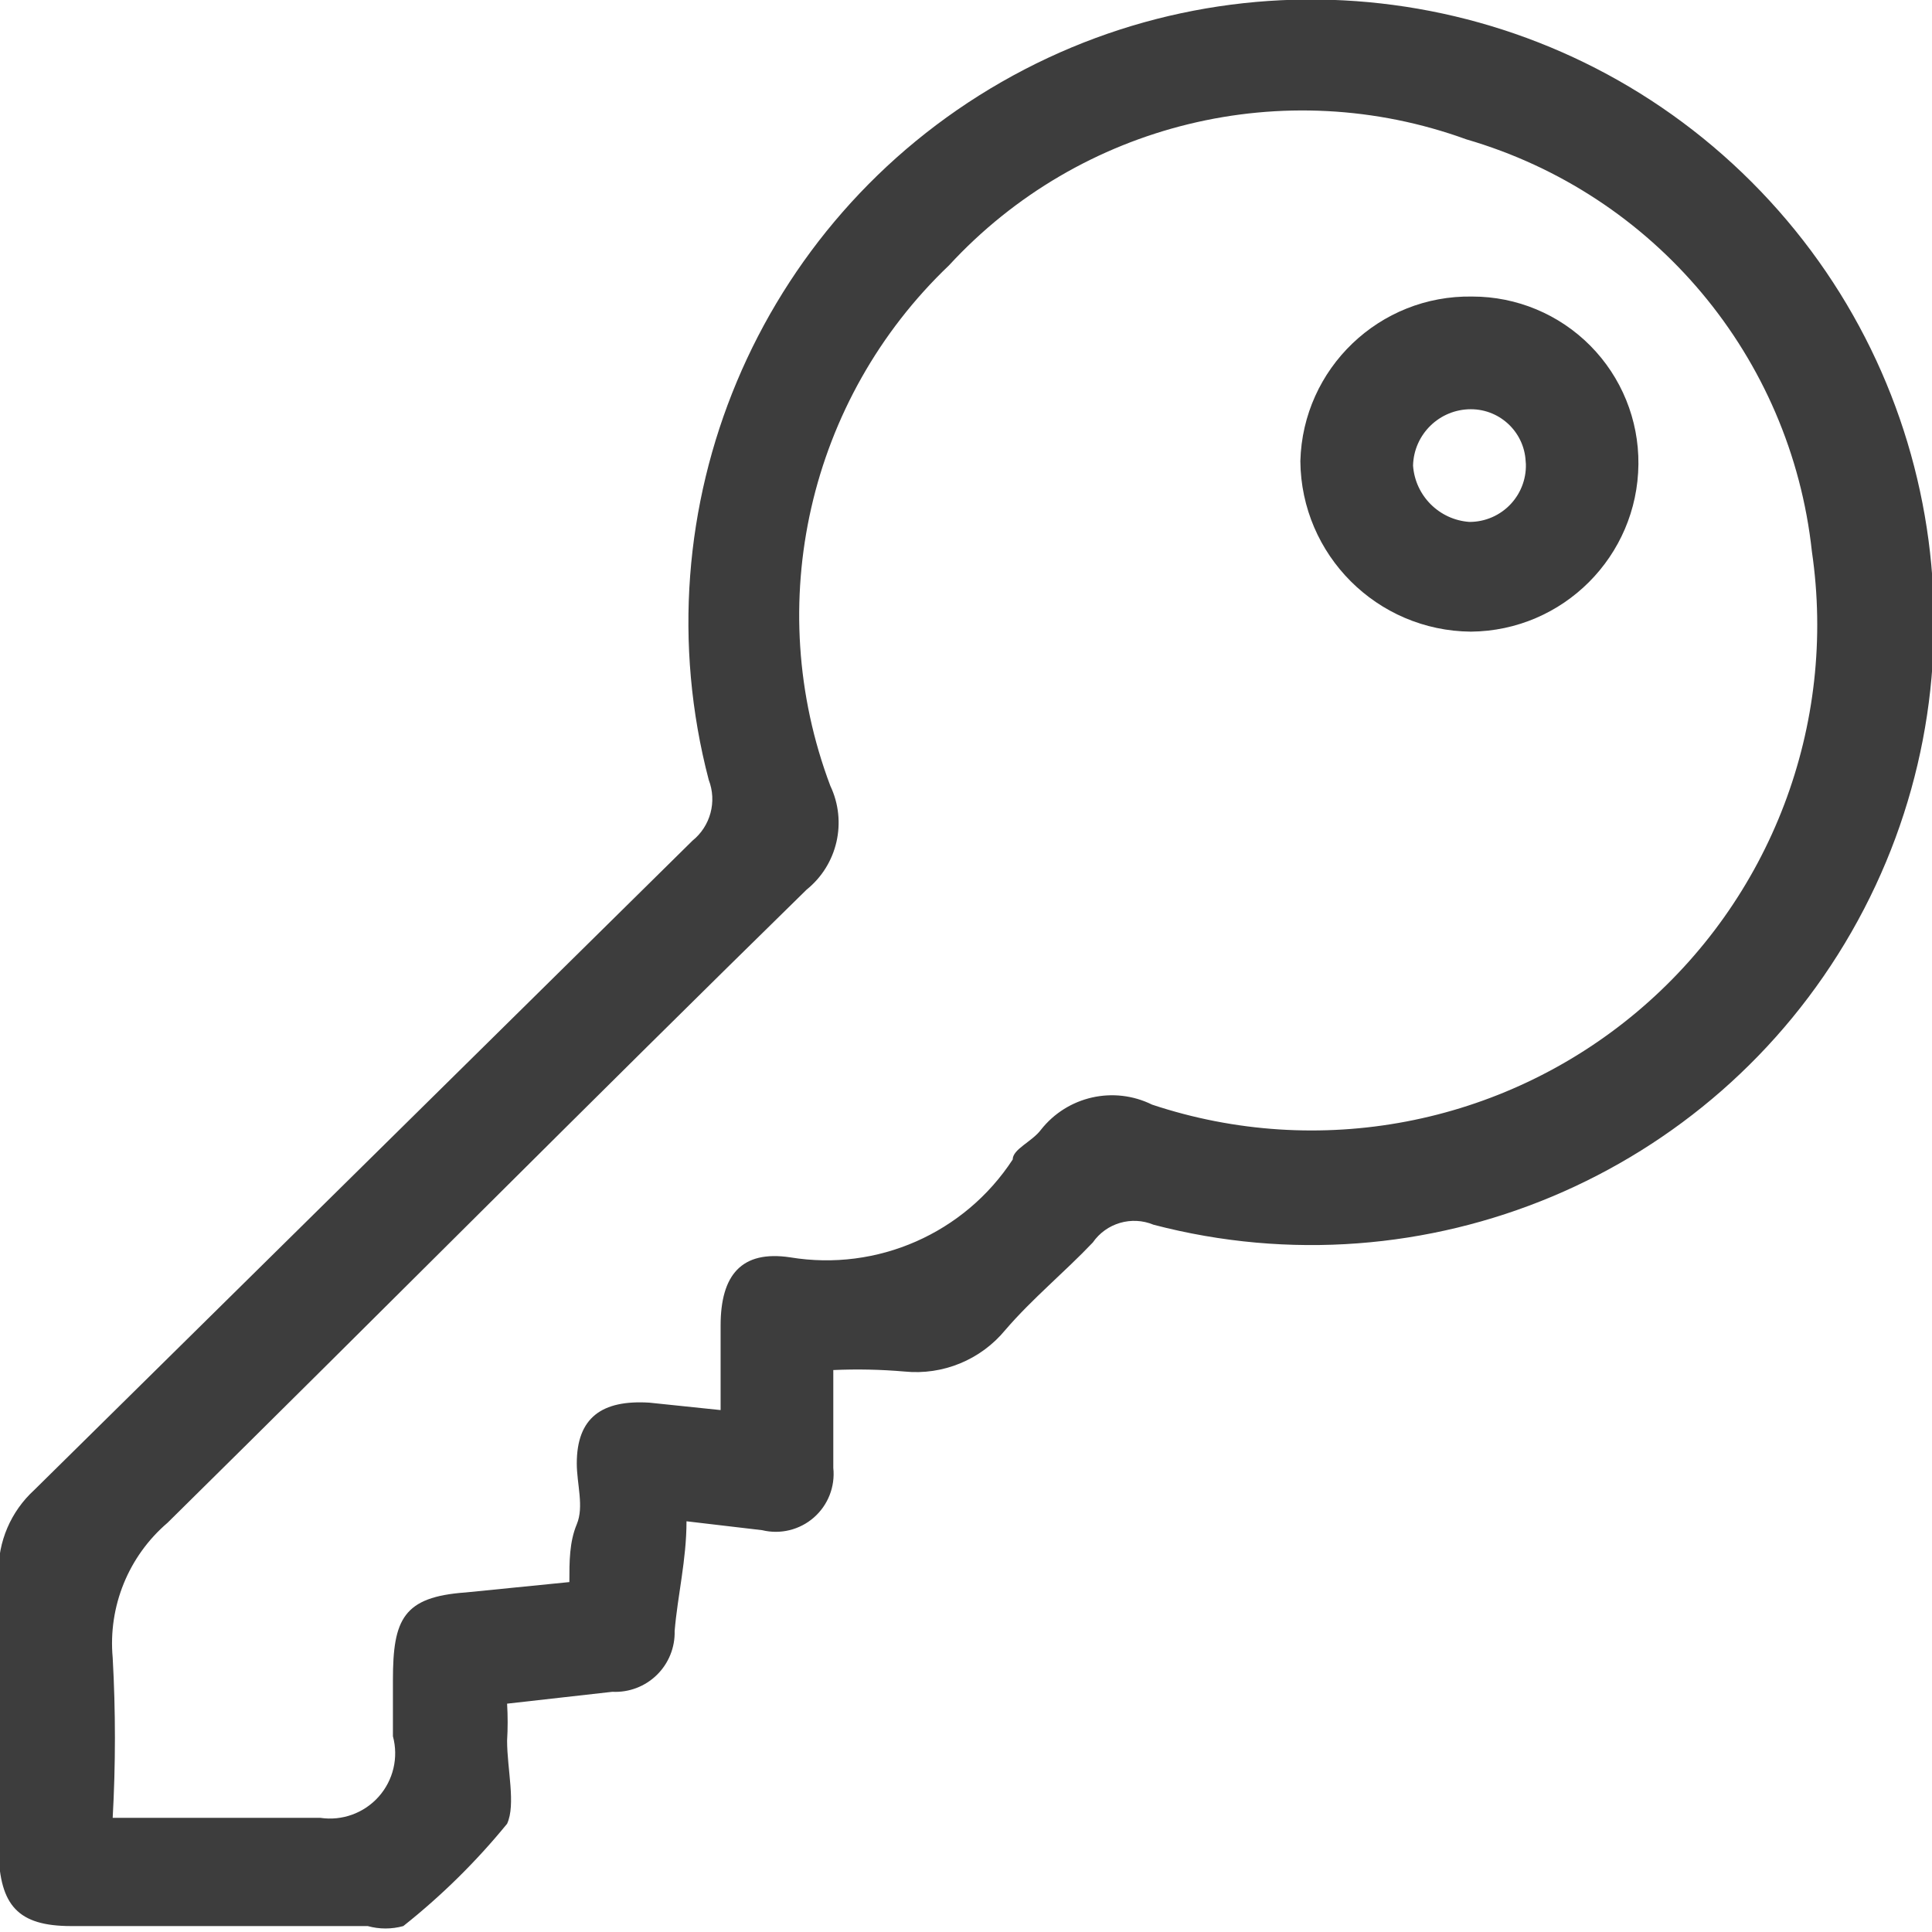
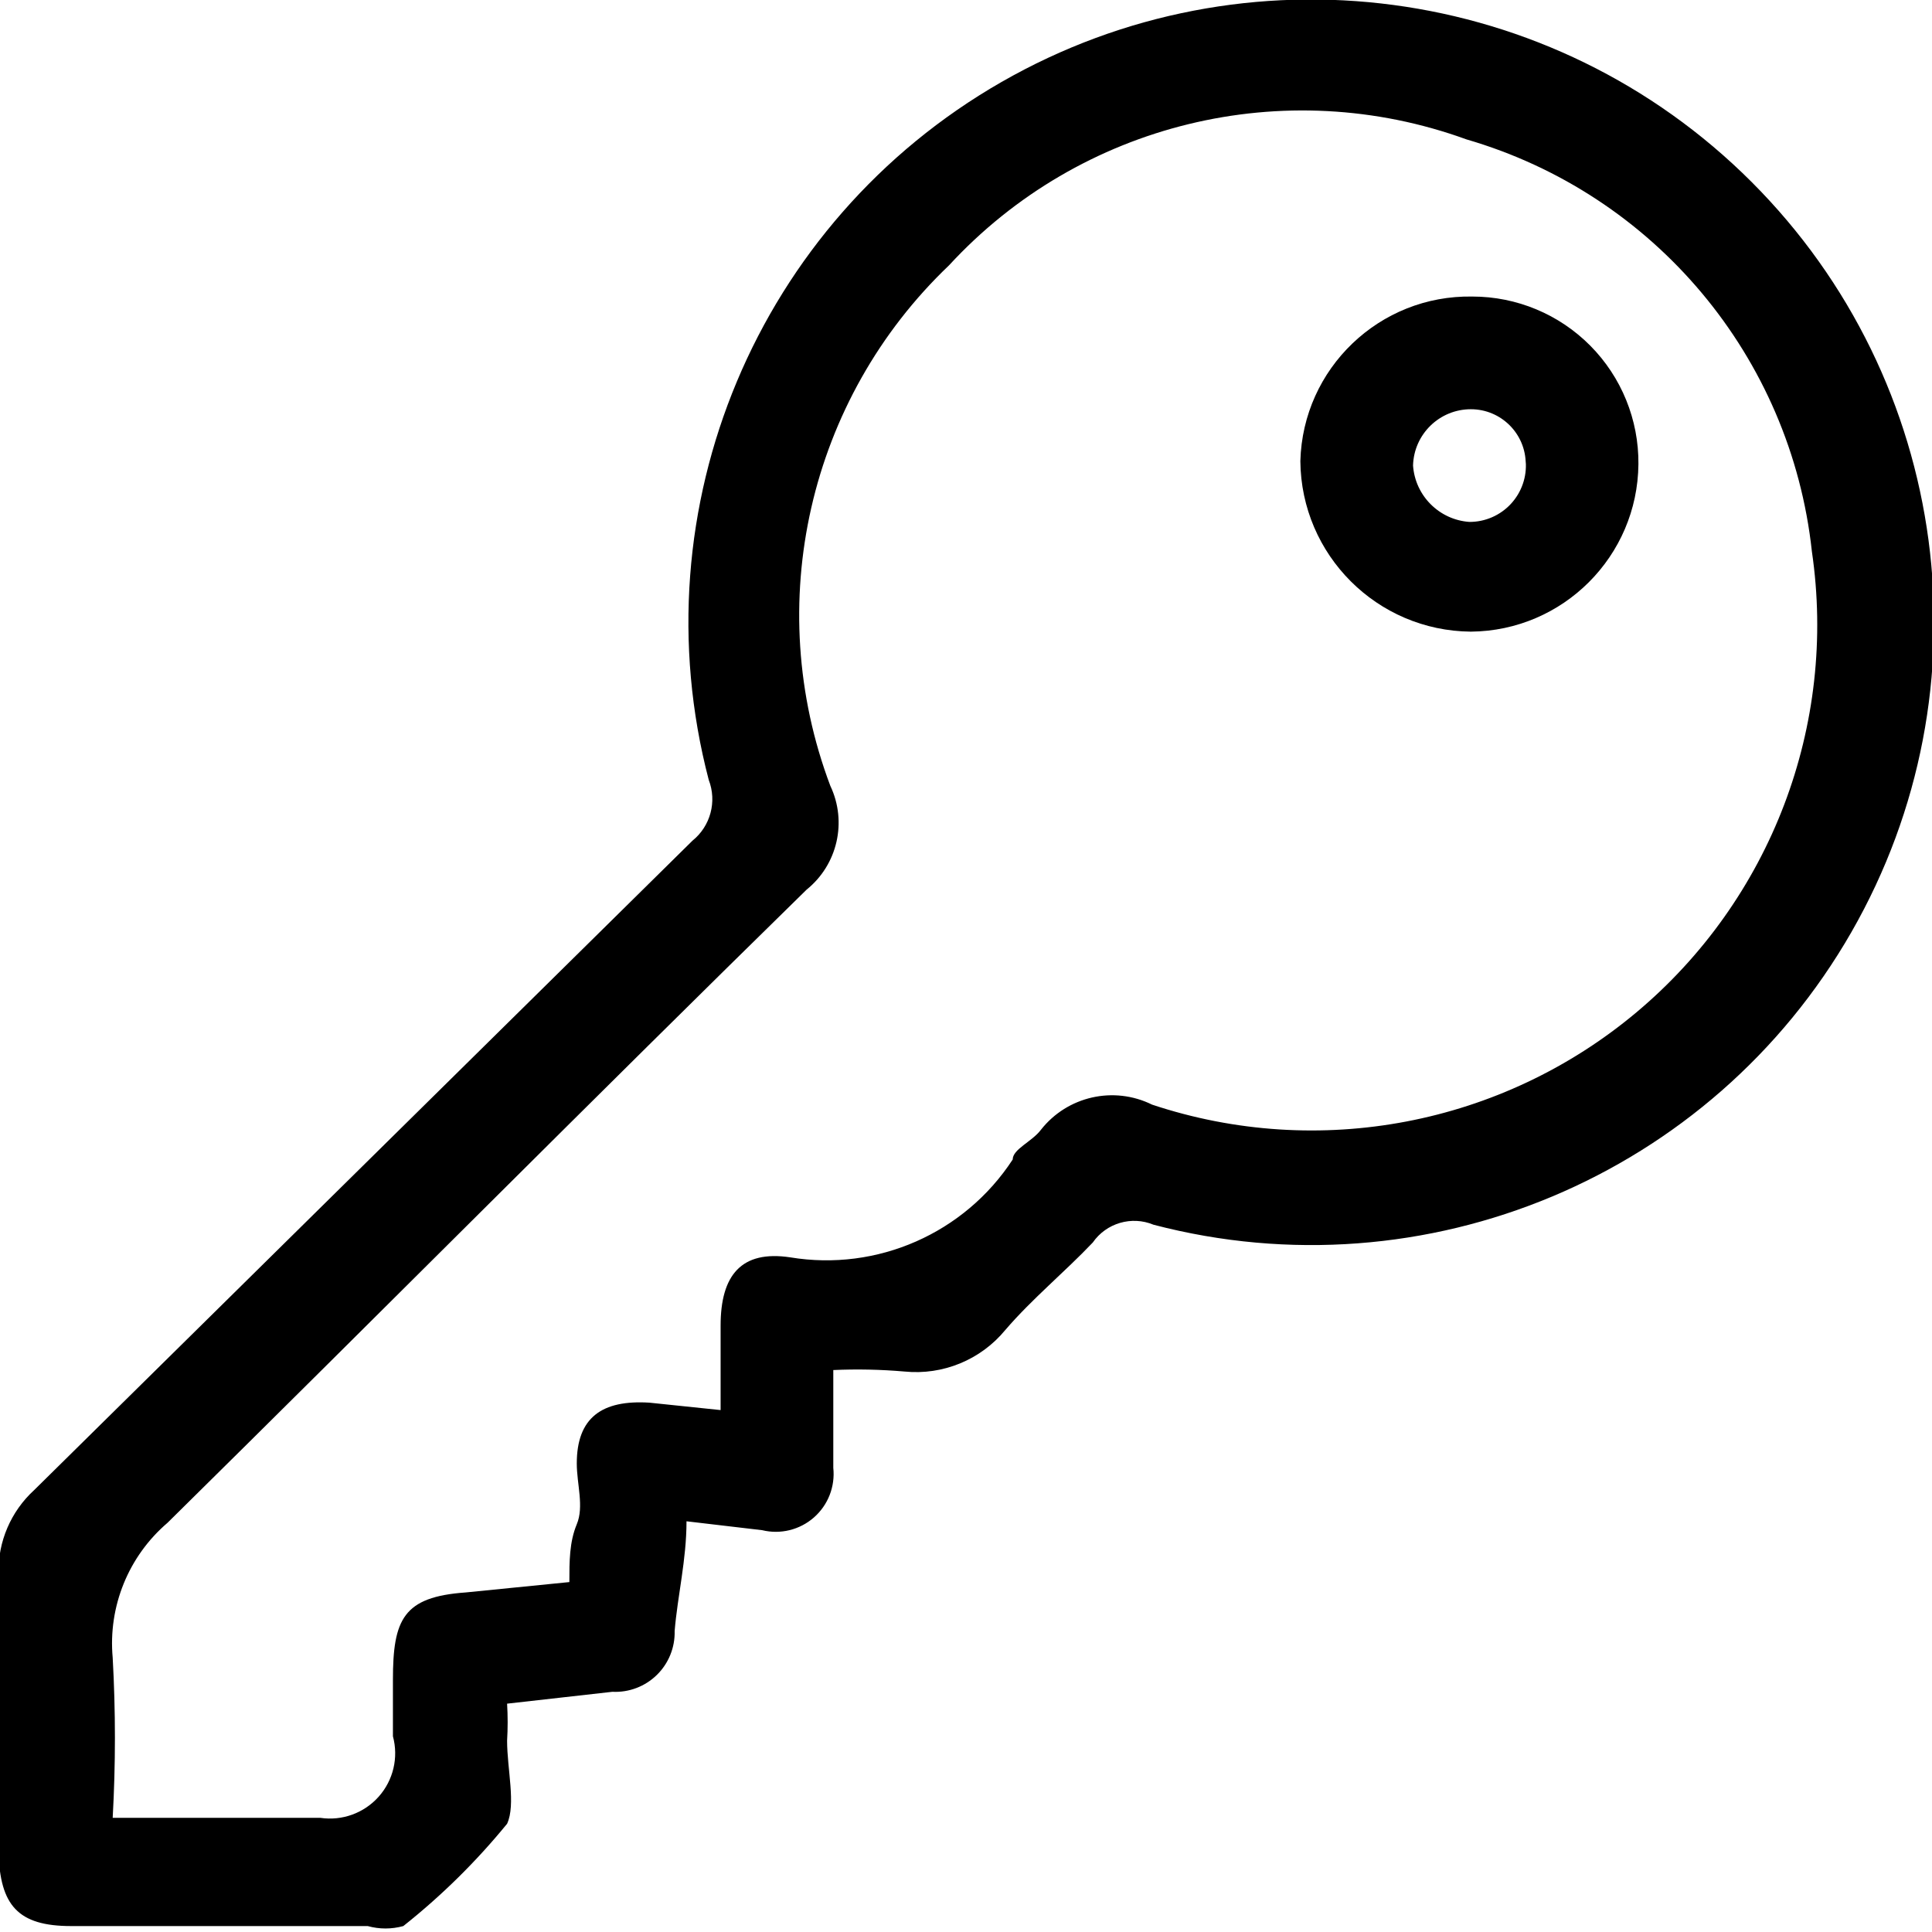
<svg xmlns="http://www.w3.org/2000/svg" viewBox="0 0 13.03 13.03">
-   <defs>
-     <style>.cls-1{fill:#3d3d3d;}</style>
-   </defs>
  <g id="Layer_2" data-name="Layer 2">
    <g id="Layer_1-2" data-name="Layer 1">
-       <path class="cls-1" d="M5.62,9.24c0,.24,0,.45,0,.66a.39.39,0,0,1-.48.42l-.51-.06c0,.26-.06.5-.08.74a.4.4,0,0,1-.42.41l-.71.08a2.08,2.08,0,0,1,0,.25c0,.19.06.43,0,.56a4.57,4.57,0,0,1-.7.69.45.45,0,0,1-.24,0h-2c-.36,0-.48-.14-.49-.5,0-.63,0-1.25,0-1.88a.74.74,0,0,1,.24-.56L4.67,5.67a.36.36,0,0,0,.11-.41,4.2,4.2,0,1,1,3,3,.34.34,0,0,0-.41.12c-.19.2-.41.38-.59.59a.78.78,0,0,1-.68.28A3.66,3.66,0,0,0,5.62,9.24Zm-.76.27V8.94c0-.34.14-.51.47-.46a1.5,1.5,0,0,0,1.5-.66c0-.07.13-.12.19-.2a.61.61,0,0,1,.75-.17,3.41,3.41,0,0,0,4.45-3.73A3.26,3.26,0,0,0,9.89.94a3.24,3.24,0,0,0-3.49.85A3.26,3.26,0,0,0,5.6,5.3.58.58,0,0,1,5.44,6C4,7.41,2.57,8.85,1.13,10.27a1.07,1.07,0,0,0-.37.91,9.71,9.71,0,0,1,0,1.08H2.16a.44.44,0,0,0,.49-.55c0-.13,0-.25,0-.38,0-.41.07-.56.49-.59l.7-.07c0-.14,0-.27.05-.39s0-.27,0-.41c0-.31.17-.43.49-.41Z" />
-       <path class="cls-1" d="M11.05,3.13A1.14,1.14,0,0,1,9.92,4.26,1.16,1.16,0,0,1,8.77,3.11,1.14,1.14,0,0,1,9.93,2,1.12,1.12,0,0,1,11.05,3.13Zm-.76,0a.37.37,0,0,0-.37-.37.39.39,0,0,0-.39.38.41.41,0,0,0,.38.38A.38.38,0,0,0,10.29,3.11Z" />
+       <path d="M5.62,9.24c0,.24,0,.45,0,.66a.39.39,0,0,1-.48.42l-.51-.06c0,.26-.06.5-.08.74a.4.4,0,0,1-.42.41l-.71.08a2.08,2.08,0,0,1,0,.25c0,.19.06.43,0,.56a4.57,4.57,0,0,1-.7.69.45.45,0,0,1-.24,0h-2c-.36,0-.48-.14-.49-.5,0-.63,0-1.25,0-1.88a.74.74,0,0,1,.24-.56L4.67,5.67a.36.36,0,0,0,.11-.41,4.2,4.2,0,1,1,3,3,.34.34,0,0,0-.41.12c-.19.2-.41.38-.59.59a.78.78,0,0,1-.68.28A3.66,3.66,0,0,0,5.62,9.24Zm-.76.27V8.94c0-.34.14-.51.47-.46a1.5,1.5,0,0,0,1.5-.66c0-.07.13-.12.19-.2a.61.61,0,0,1,.75-.17,3.41,3.41,0,0,0,4.45-3.73A3.26,3.26,0,0,0,9.89.94a3.24,3.24,0,0,0-3.49.85A3.26,3.26,0,0,0,5.6,5.3.58.58,0,0,1,5.44,6C4,7.41,2.57,8.85,1.13,10.27a1.07,1.07,0,0,0-.37.91,9.71,9.71,0,0,1,0,1.08H2.16a.44.44,0,0,0,.49-.55c0-.13,0-.25,0-.38,0-.41.07-.56.49-.59l.7-.07c0-.14,0-.27.05-.39s0-.27,0-.41c0-.31.17-.43.49-.41Z" />
+       <path d="M11.05,3.13A1.14,1.14,0,0,1,9.92,4.26,1.16,1.16,0,0,1,8.77,3.11,1.14,1.14,0,0,1,9.93,2,1.12,1.12,0,0,1,11.05,3.13Zm-.76,0a.37.37,0,0,0-.37-.37.39.39,0,0,0-.39.38.41.41,0,0,0,.38.38A.38.38,0,0,0,10.29,3.11Z" />
    </g>
  </g>
</svg>
